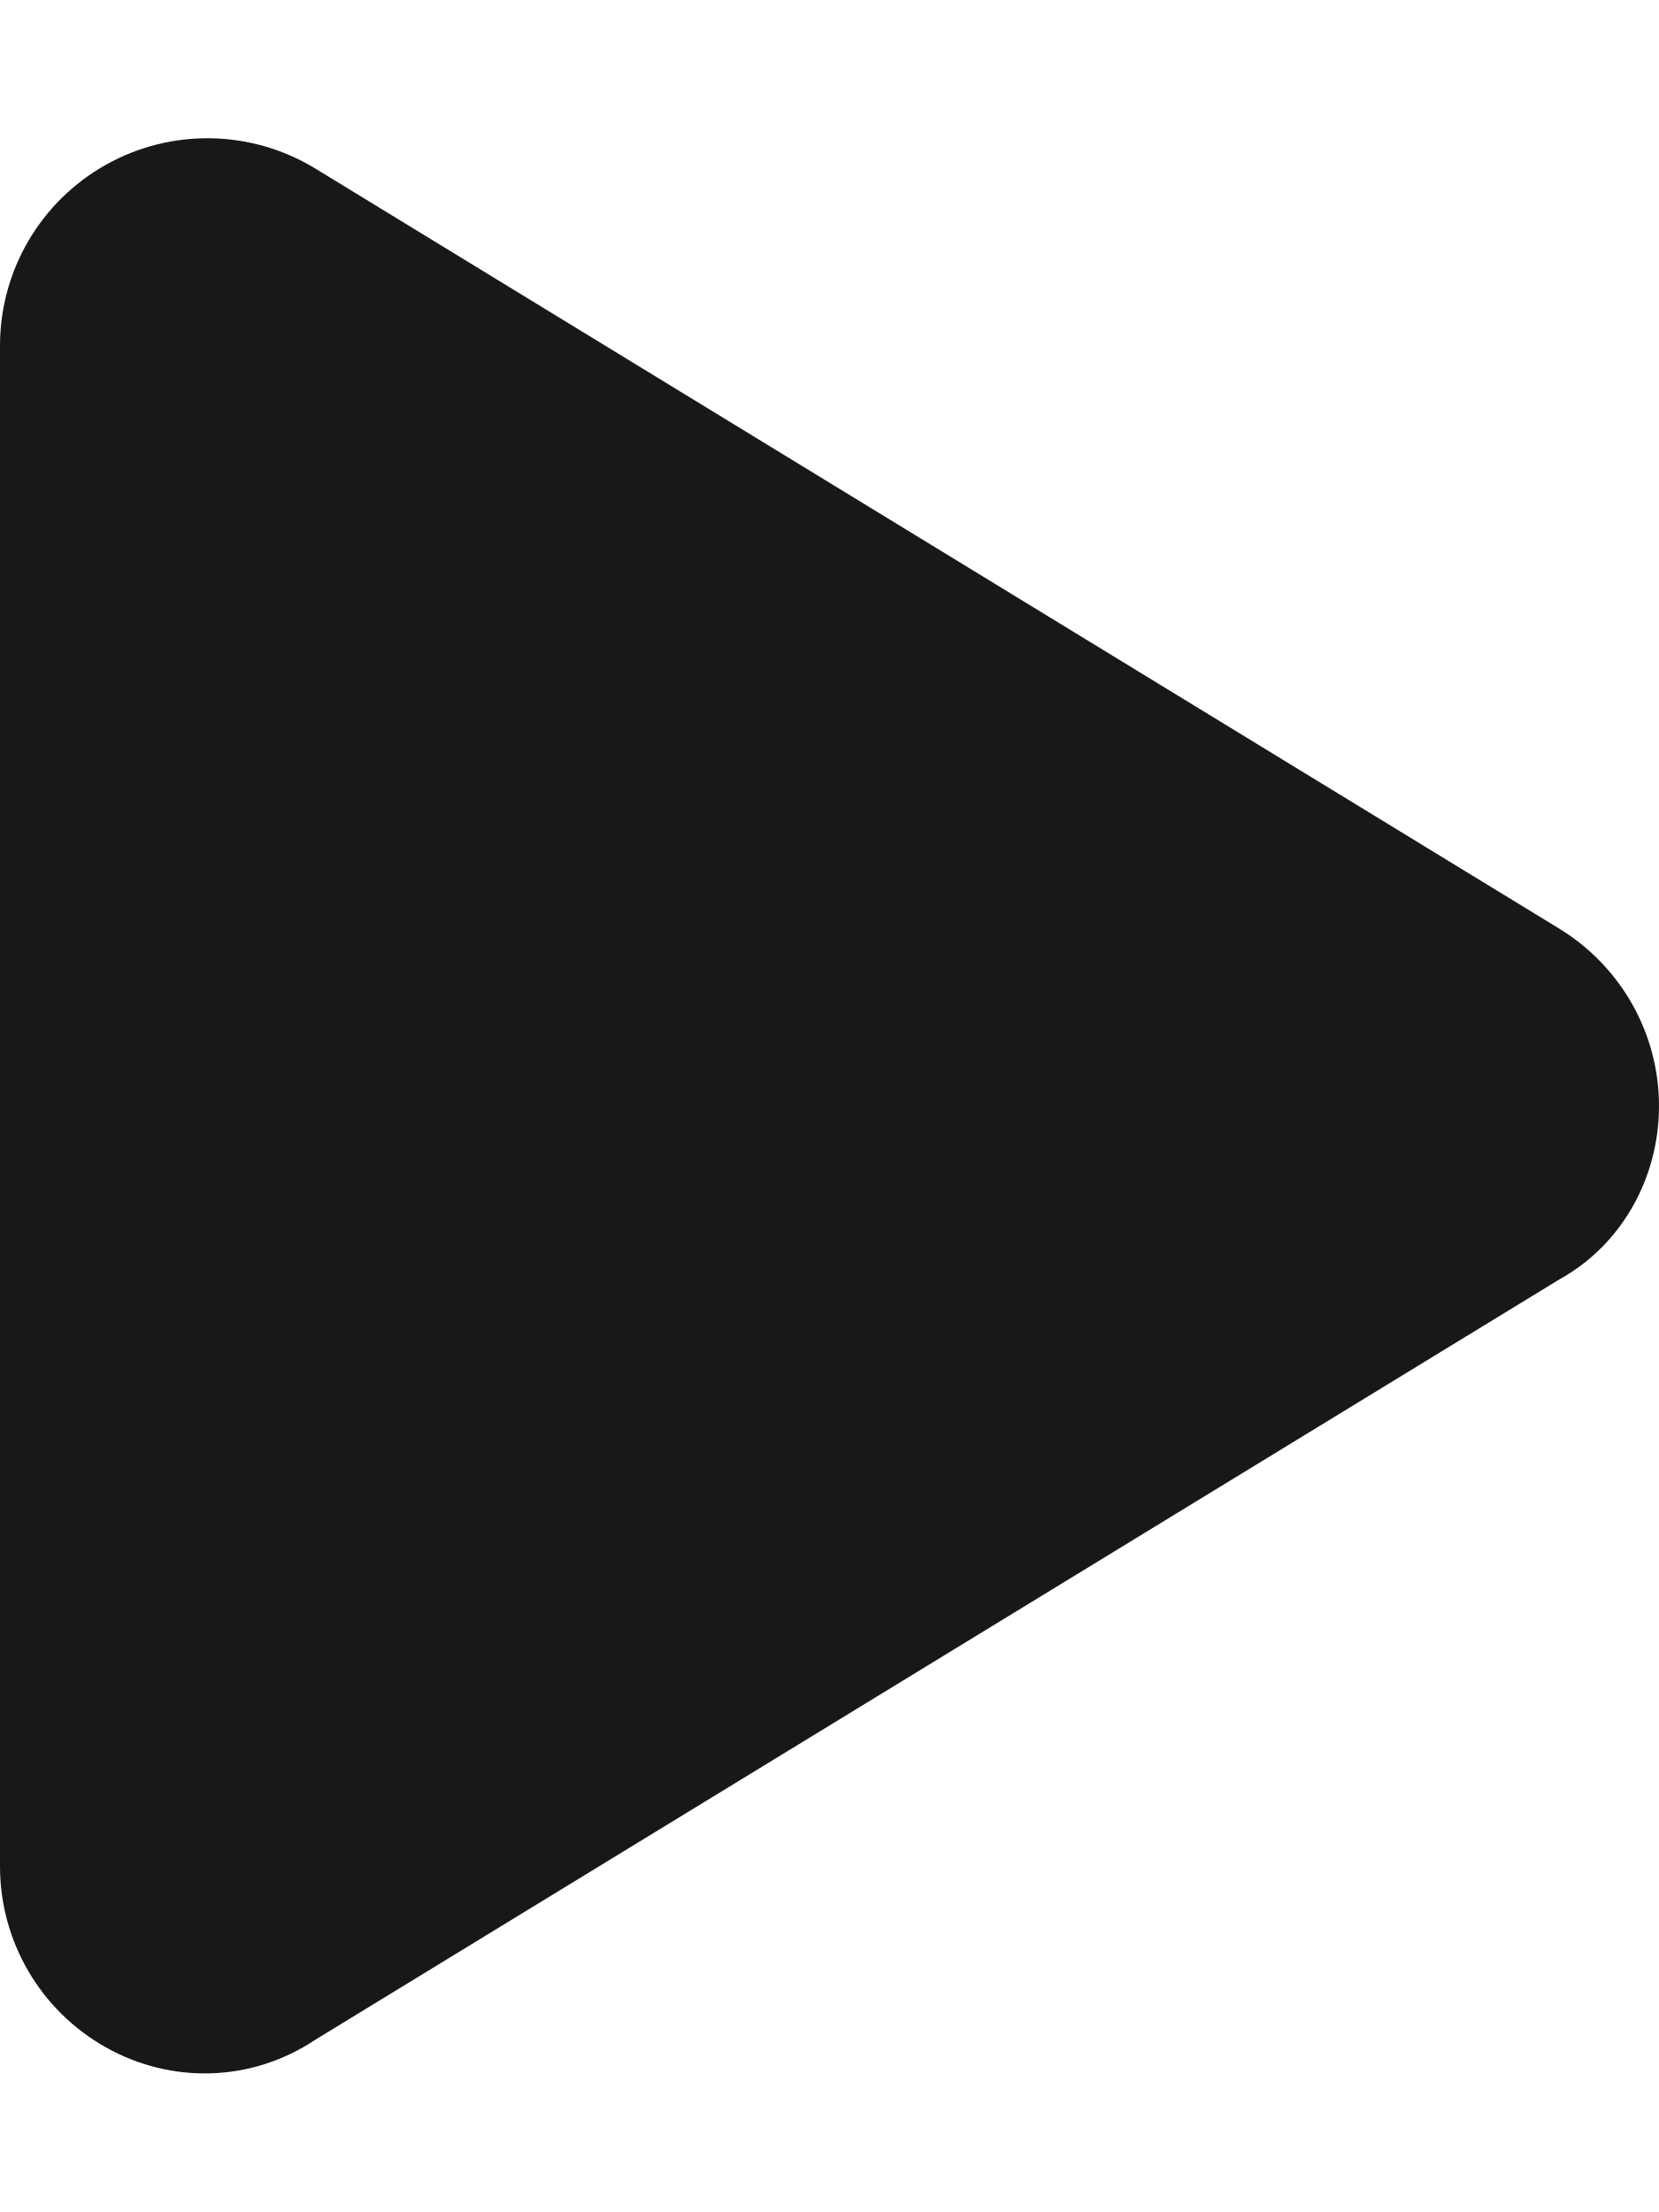
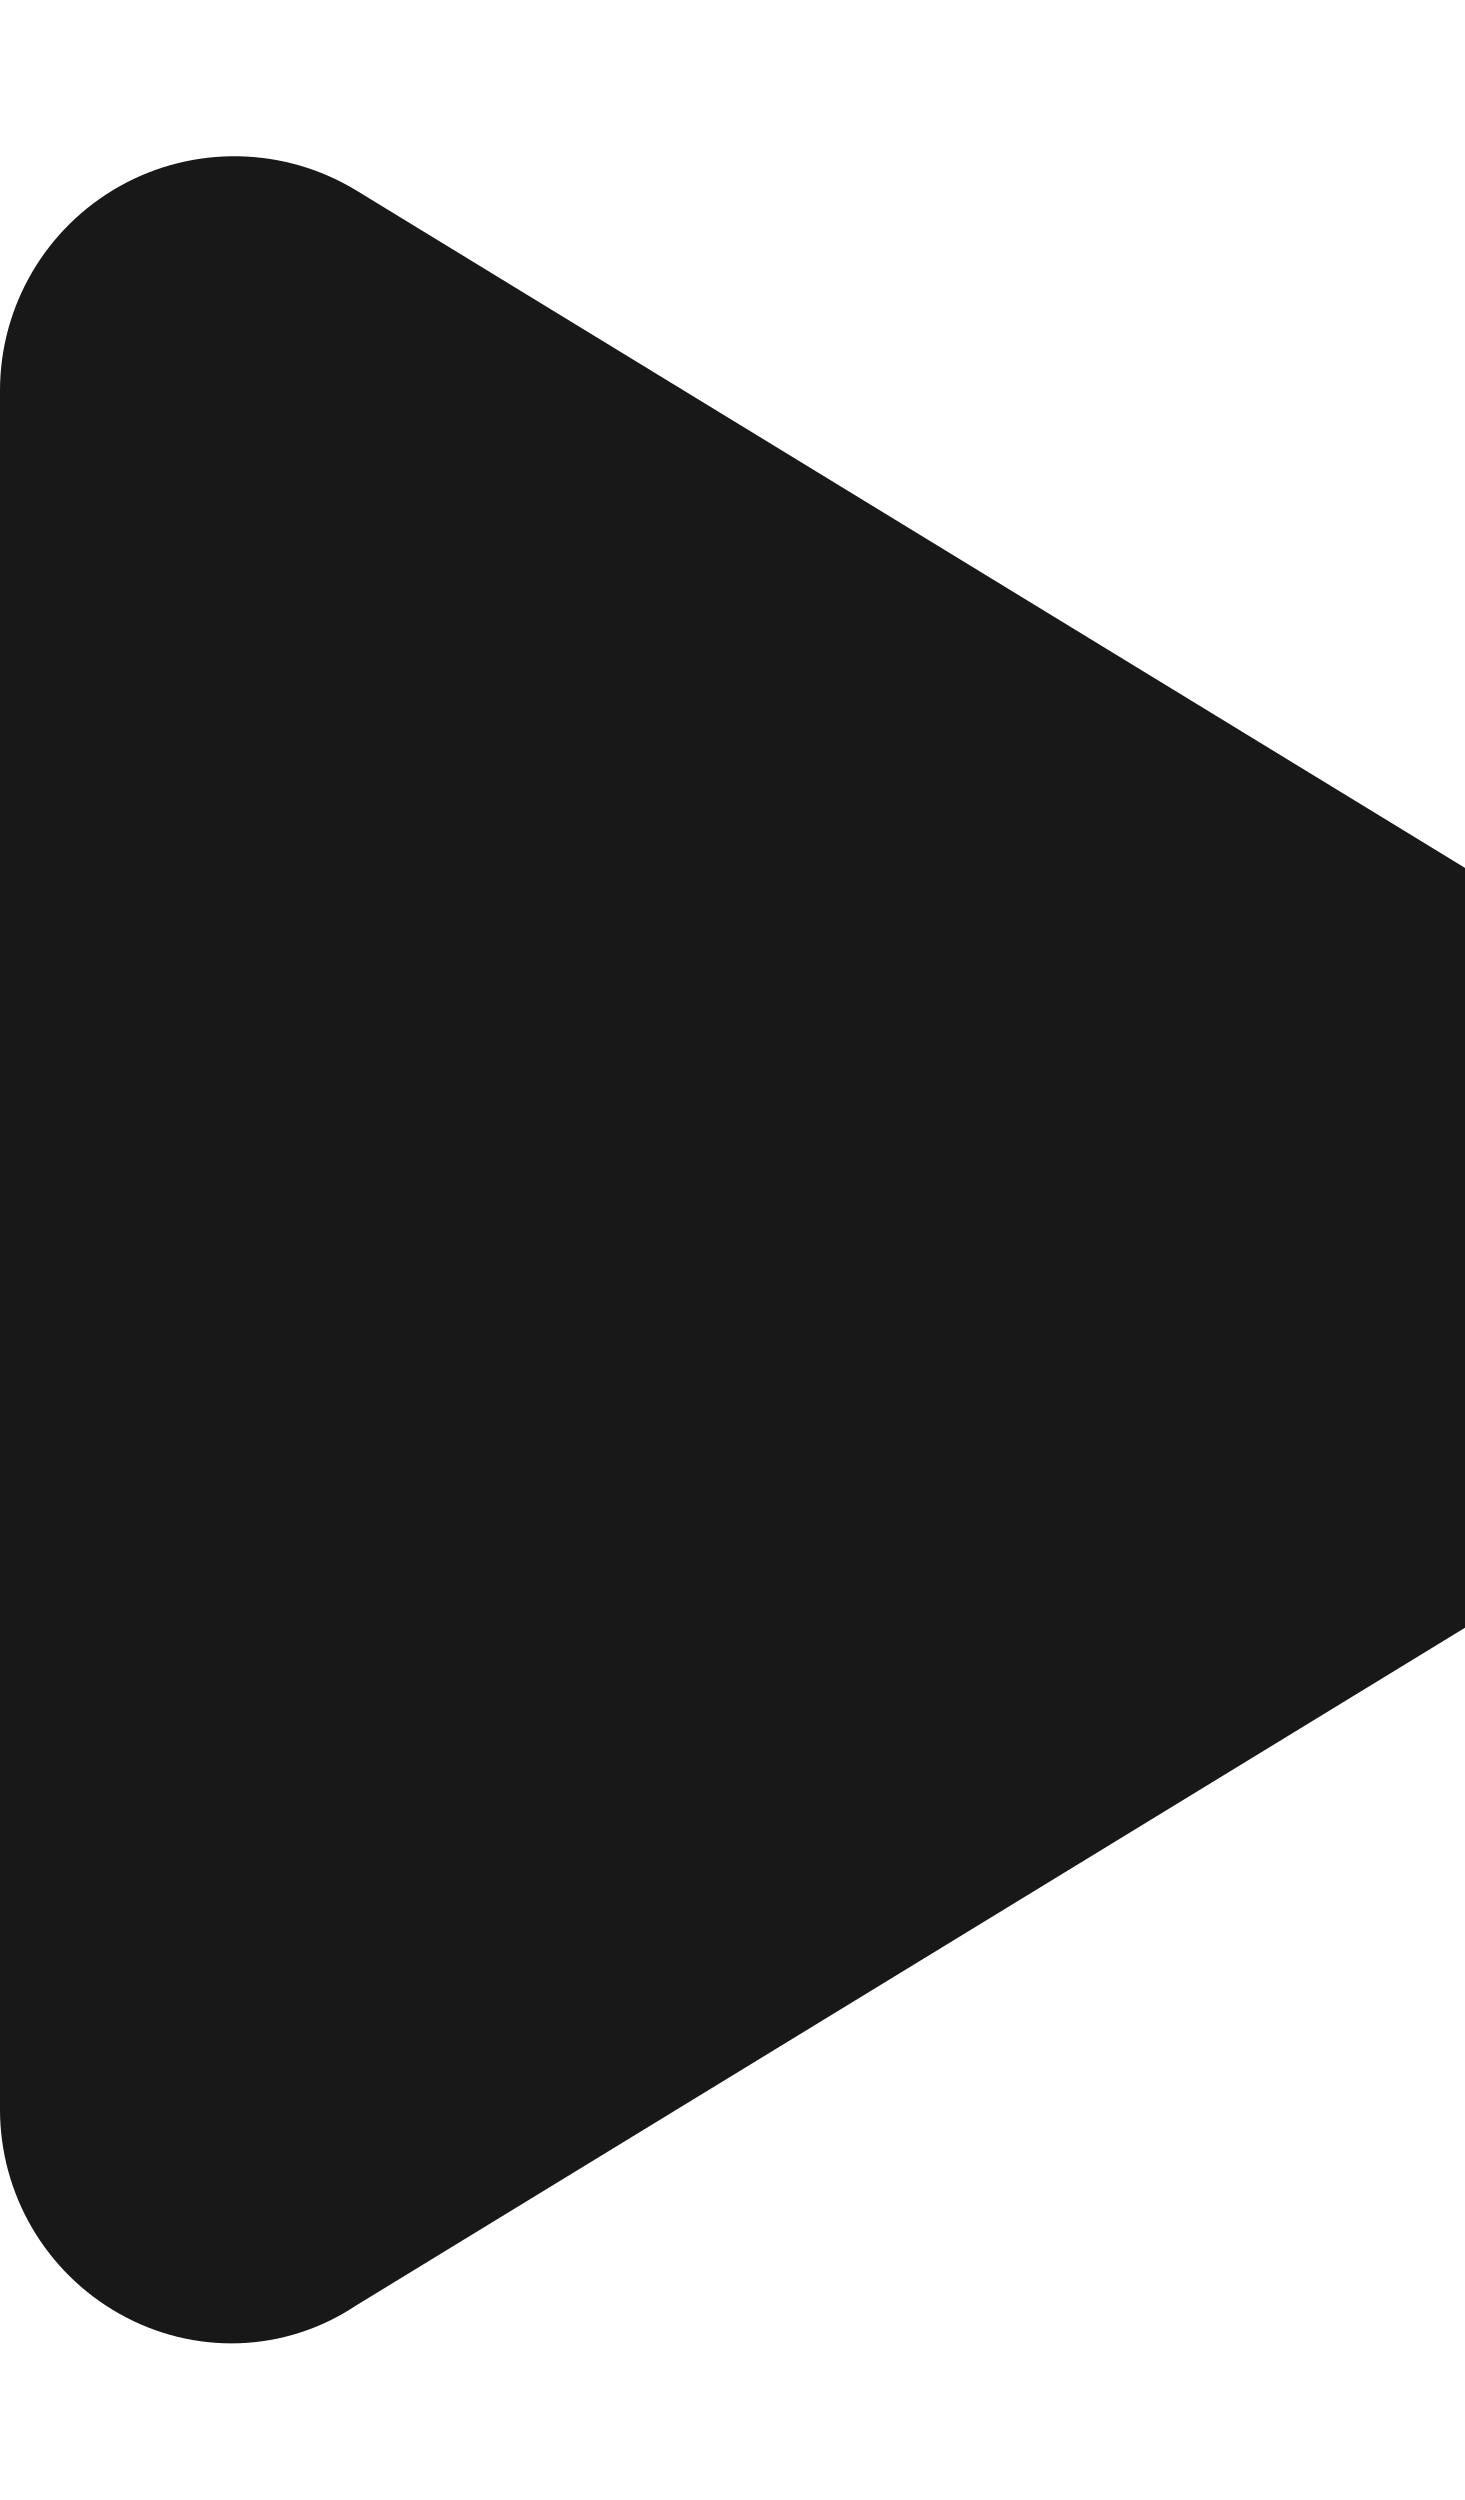
- <svg xmlns="http://www.w3.org/2000/svg" viewBox="0 0 384 512">
+ <svg xmlns="http://www.w3.org/2000/svg" viewBox="0 0 300 512">
  <path fill="#191818" d="M361 215C375.3 223.8 384 239.3 384 256C384 272.7 375.3 288.2 361 296.1L73.03 472.1C58.21 482 39.66 482.4 24.52 473.9C9.377 465.4 0 449.4 0 432V80C0 62.64 9.377 46.63 24.52 38.13C39.66 29.64 58.21 29.99 73.03 39.04L361 215z" />
</svg>
